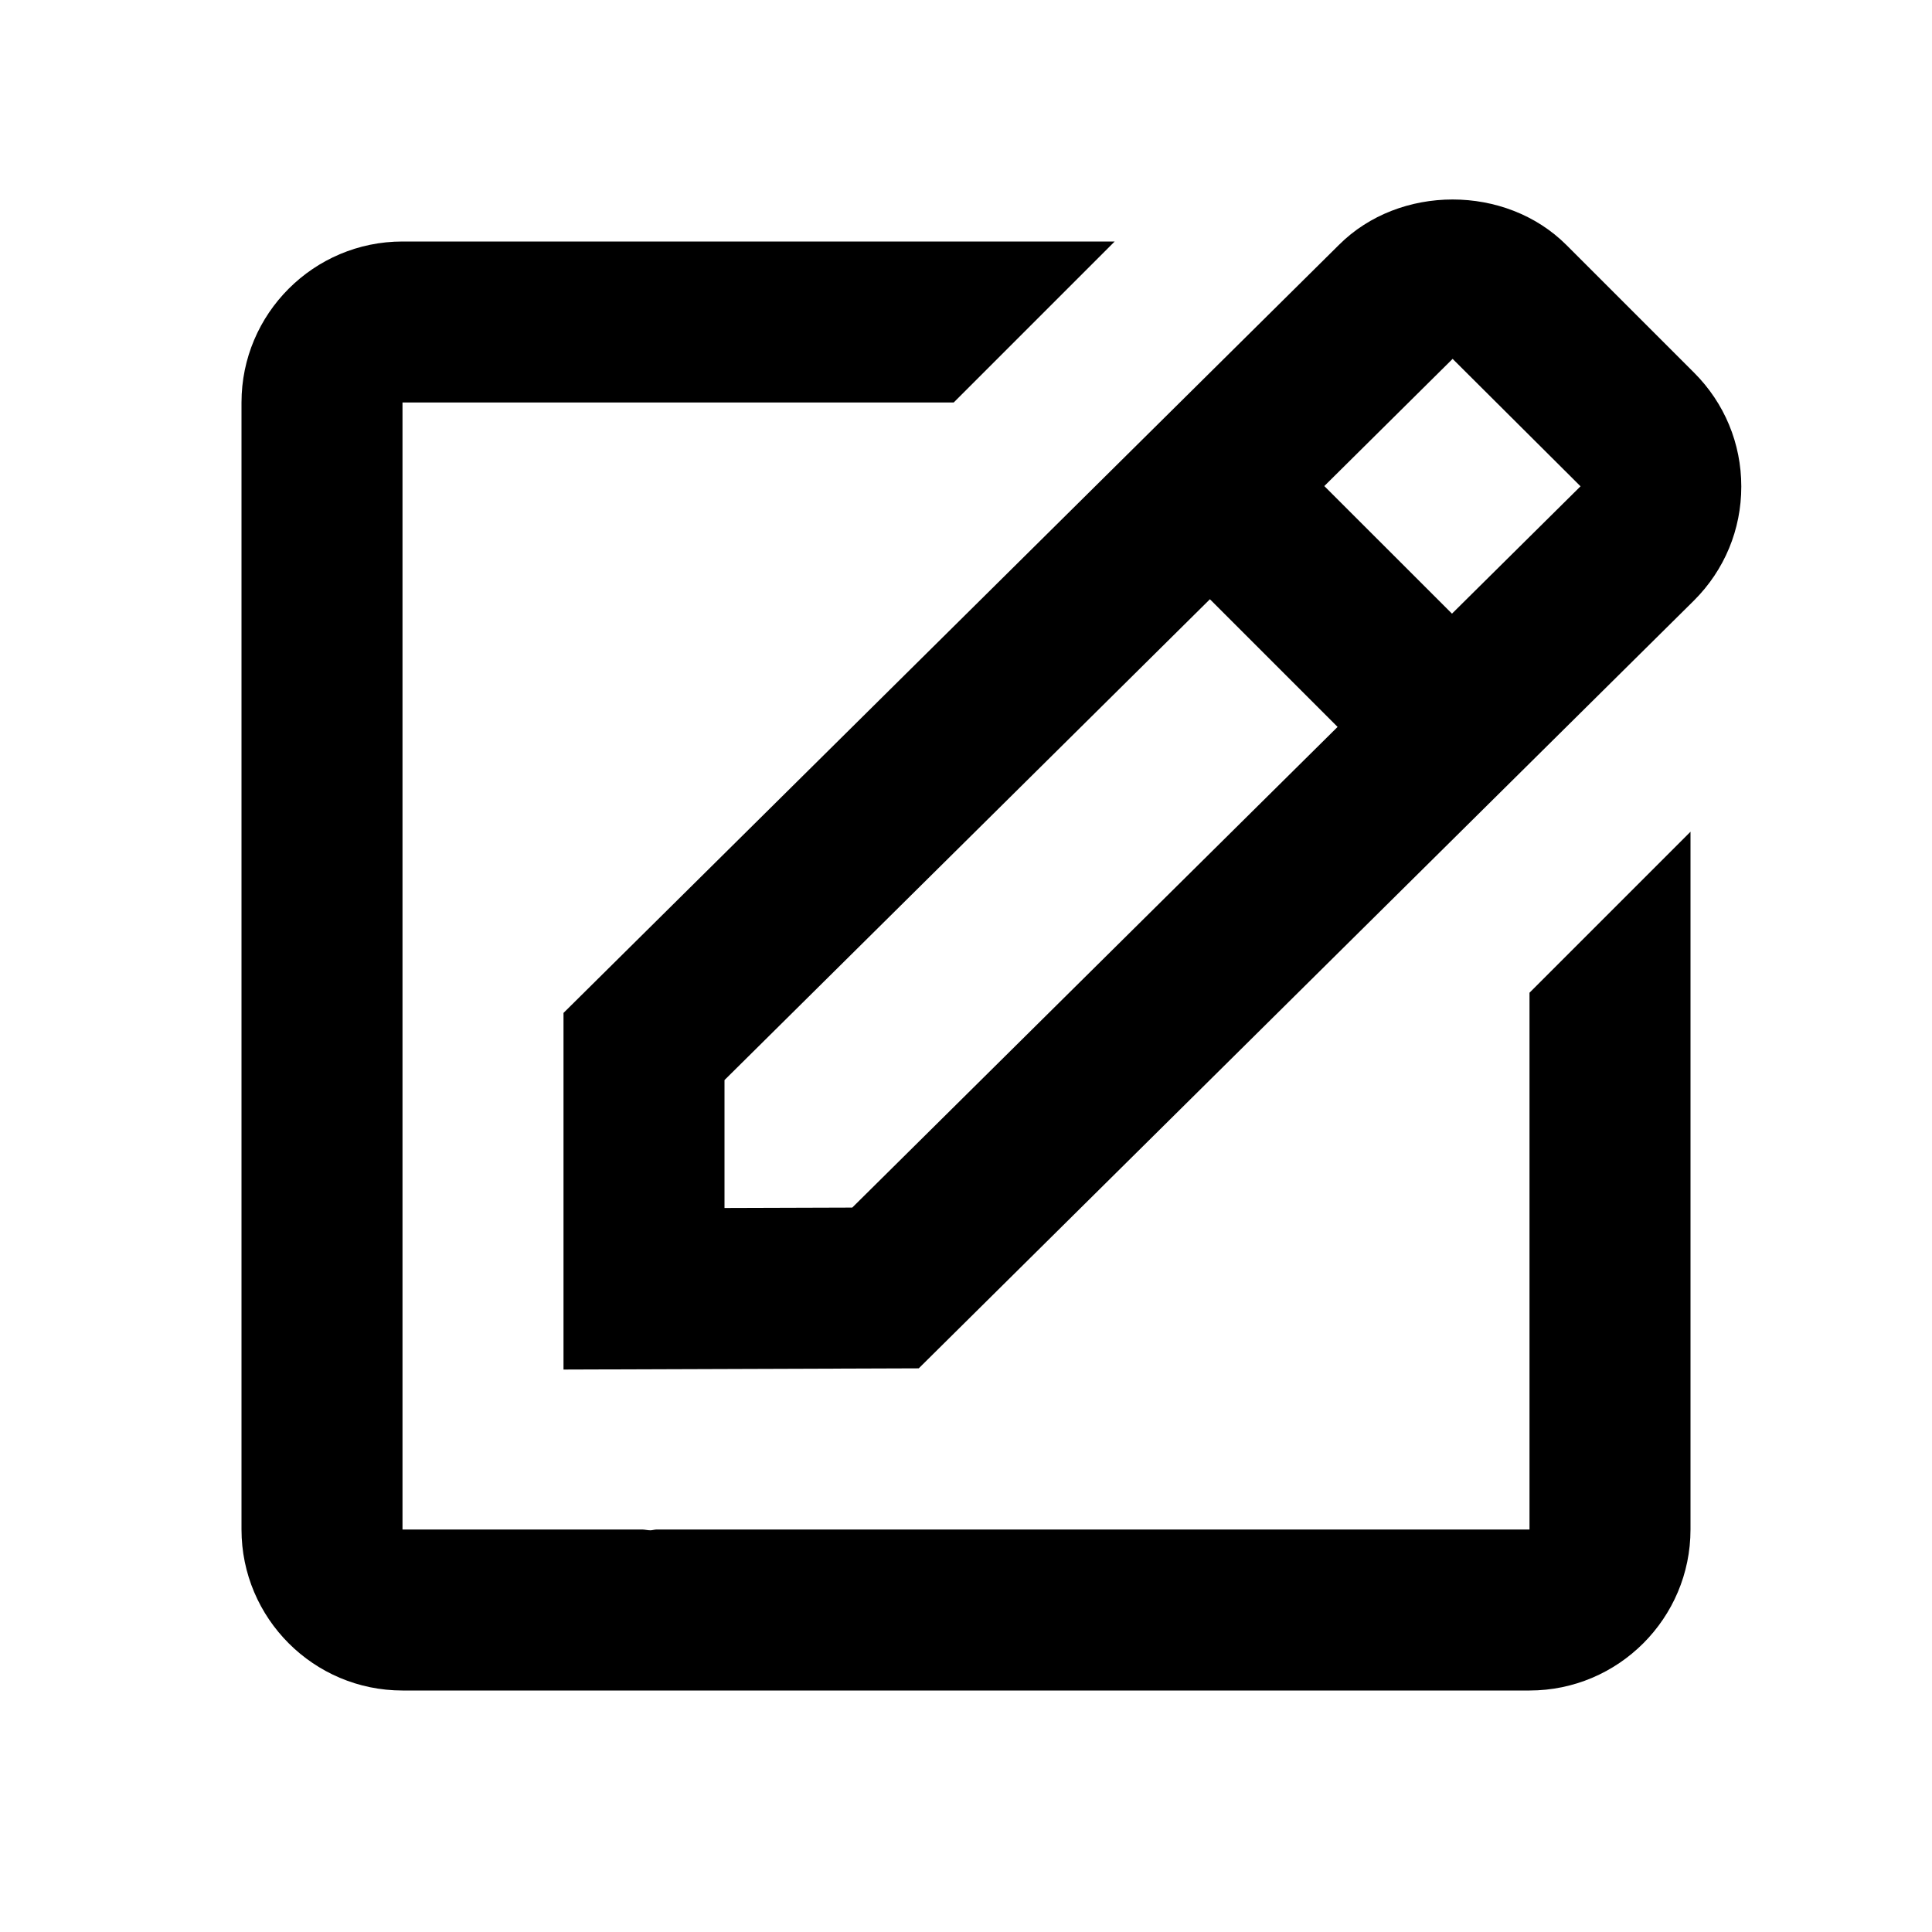
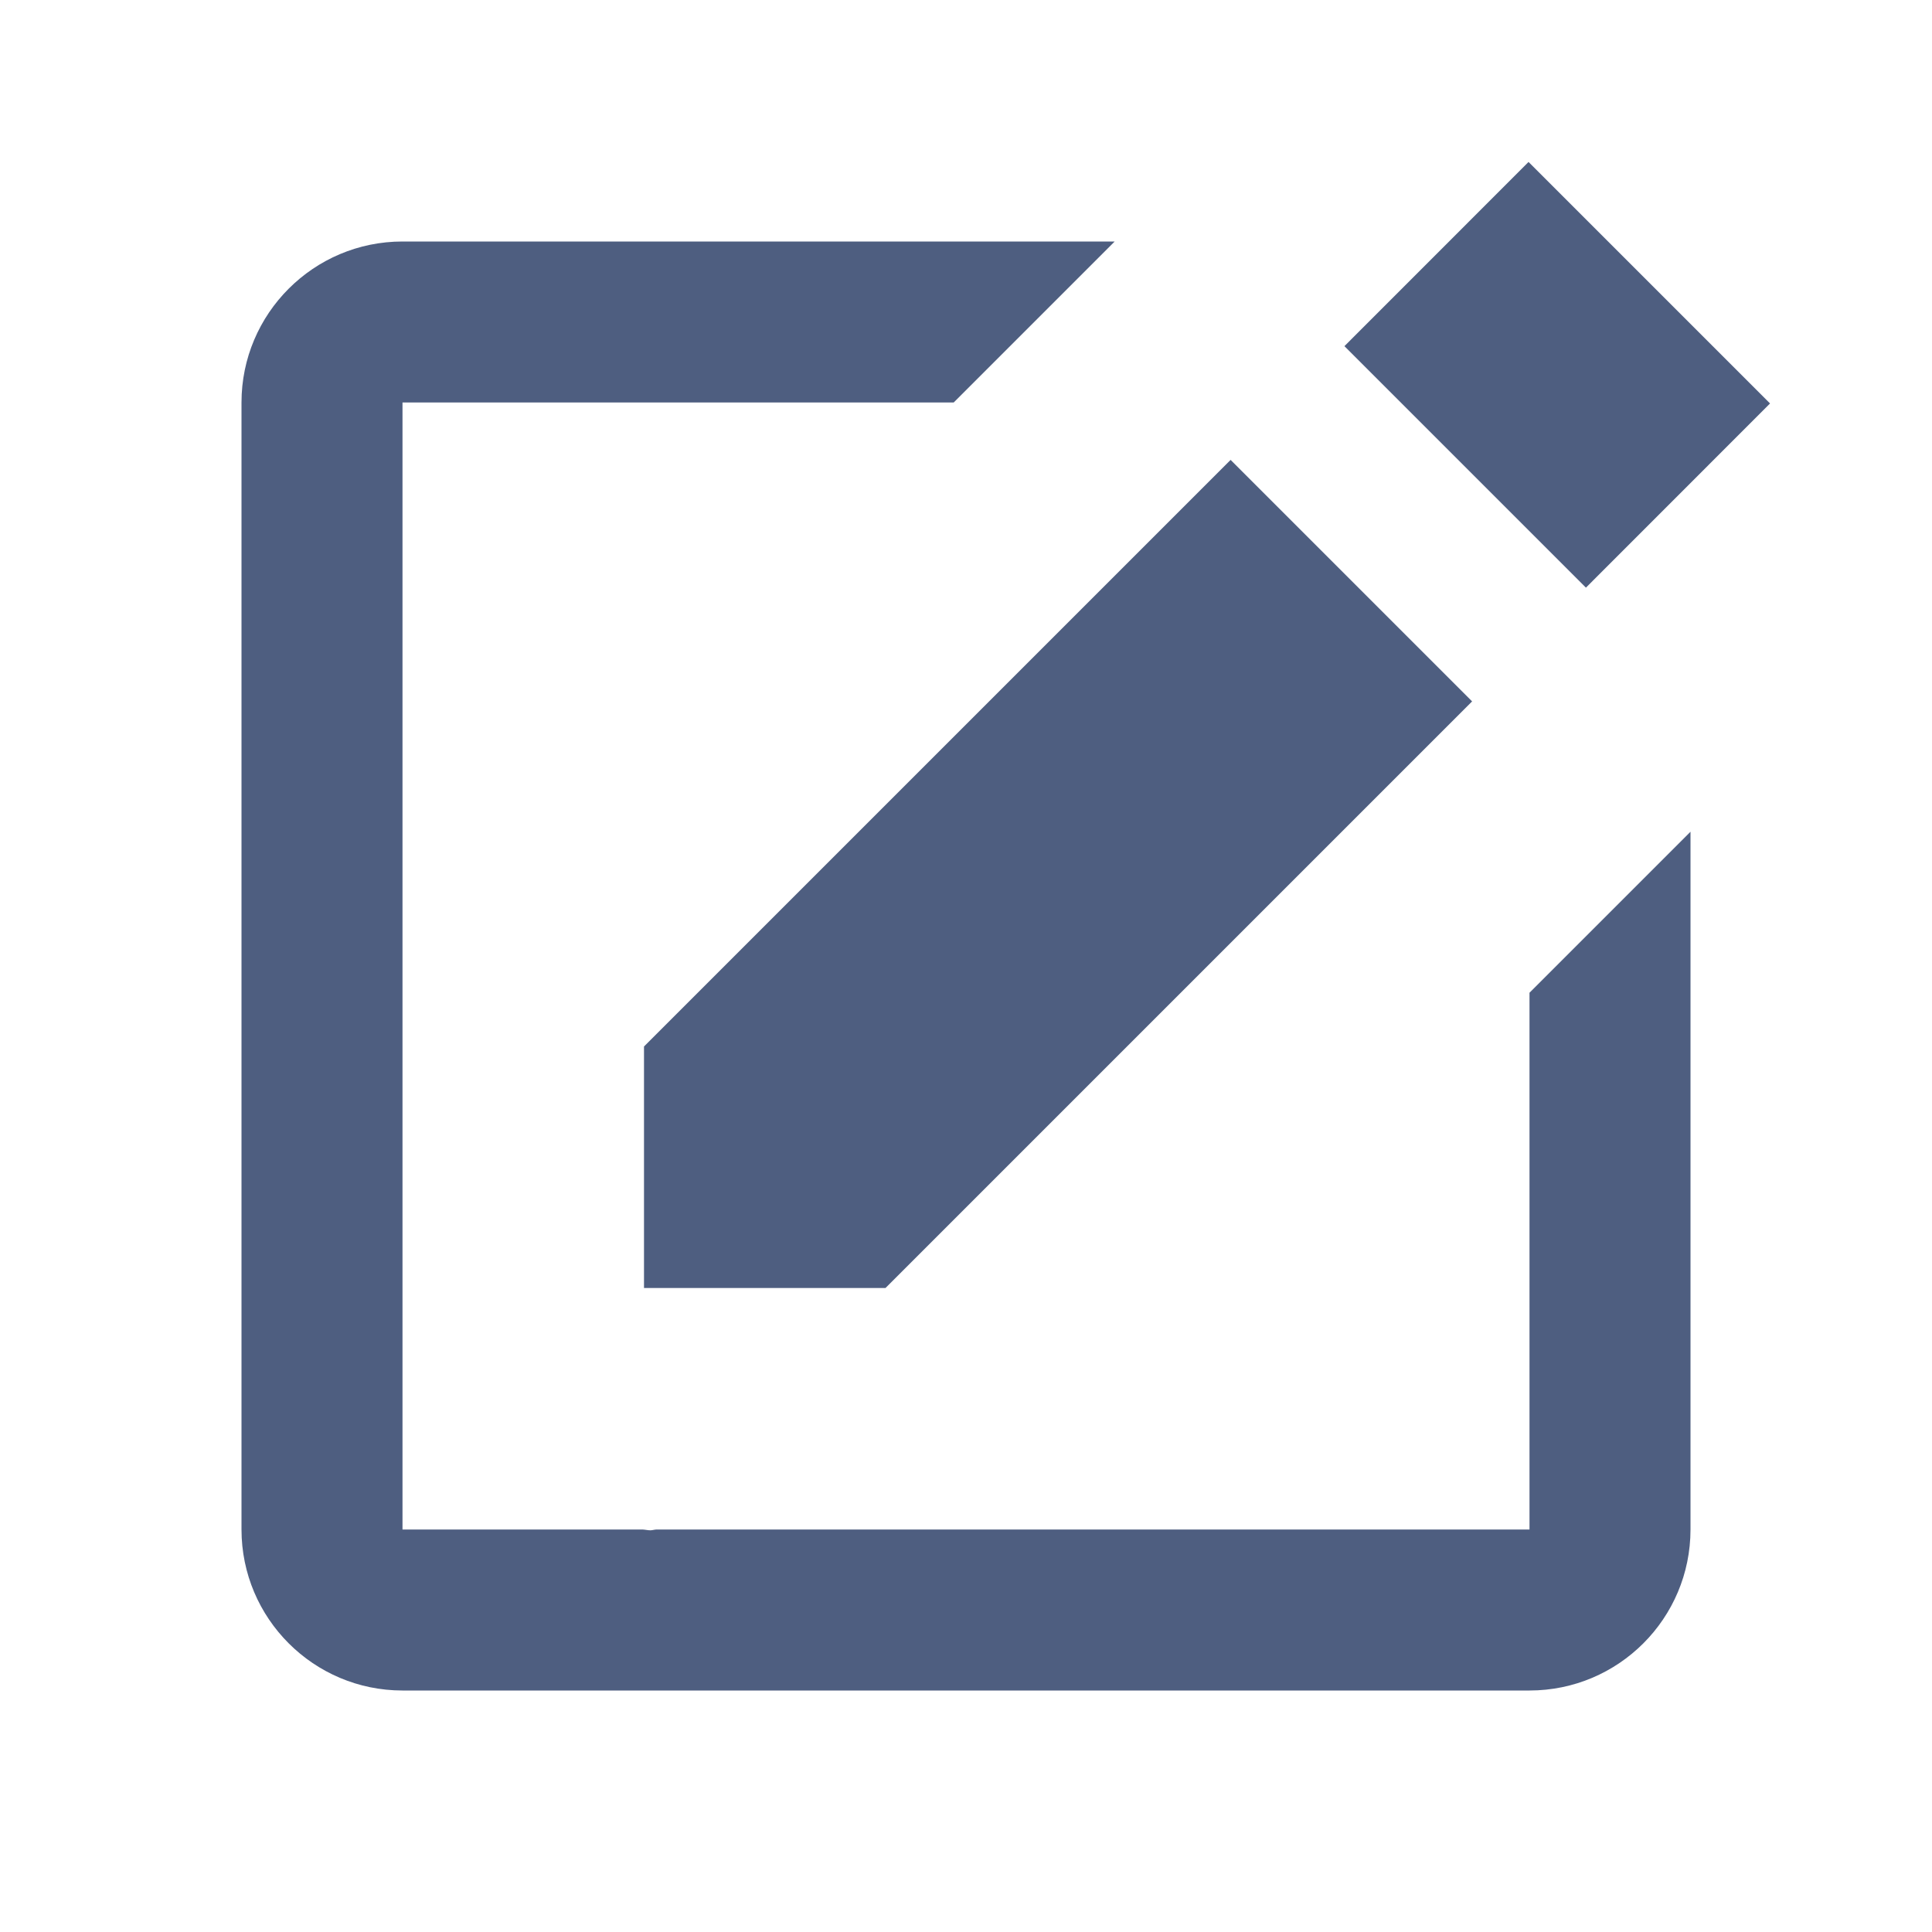
<svg xmlns="http://www.w3.org/2000/svg" width="24" height="24" viewBox="0 0 24 24">
-   <path d="m7 17.013 4.413-.015 9.632-9.54c.378-.378.586-.88.586-1.414s-.208-1.036-.586-1.414l-1.586-1.586c-.756-.756-2.075-.752-2.825-.003L7 12.583v4.43zM18.045 4.458l1.589 1.583-1.597 1.582-1.586-1.585 1.594-1.58zM9 13.417l6.03-5.973 1.586 1.586-6.029 5.971L9 15.006v-1.589z" />
-   <path d="M5 21h14c1.103 0 2-.897 2-2v-8.668l-2 2V19H8.158c-.026 0-.053.01-.079.01-.033 0-.066-.009-.1-.01H5V5h6.847l2-2H5c-1.103 0-2 .897-2 2v14c0 1.103.897 2 2 2z" />
+   <path d="m18.988 2.012 3 3L19.701 7.3l-3-3" fill="#4e5e80" />
+   <path d="M8 16h3l7.287-7.287-3-3L8 13z" fill="#4e5e80" />
+   <path d="M19 19H8.158c-.026 0-.053.01-.079.01-.033 0-.066-.009-.1-.01H5V5h6.847l2-2H5c-1.103 0-2 .896-2 2v14c0 1.104.897 2 2 2h14a2 2 0 0 0 2-2v-8.668l-2 2V19" fill="#4e5e80" />
</svg>
